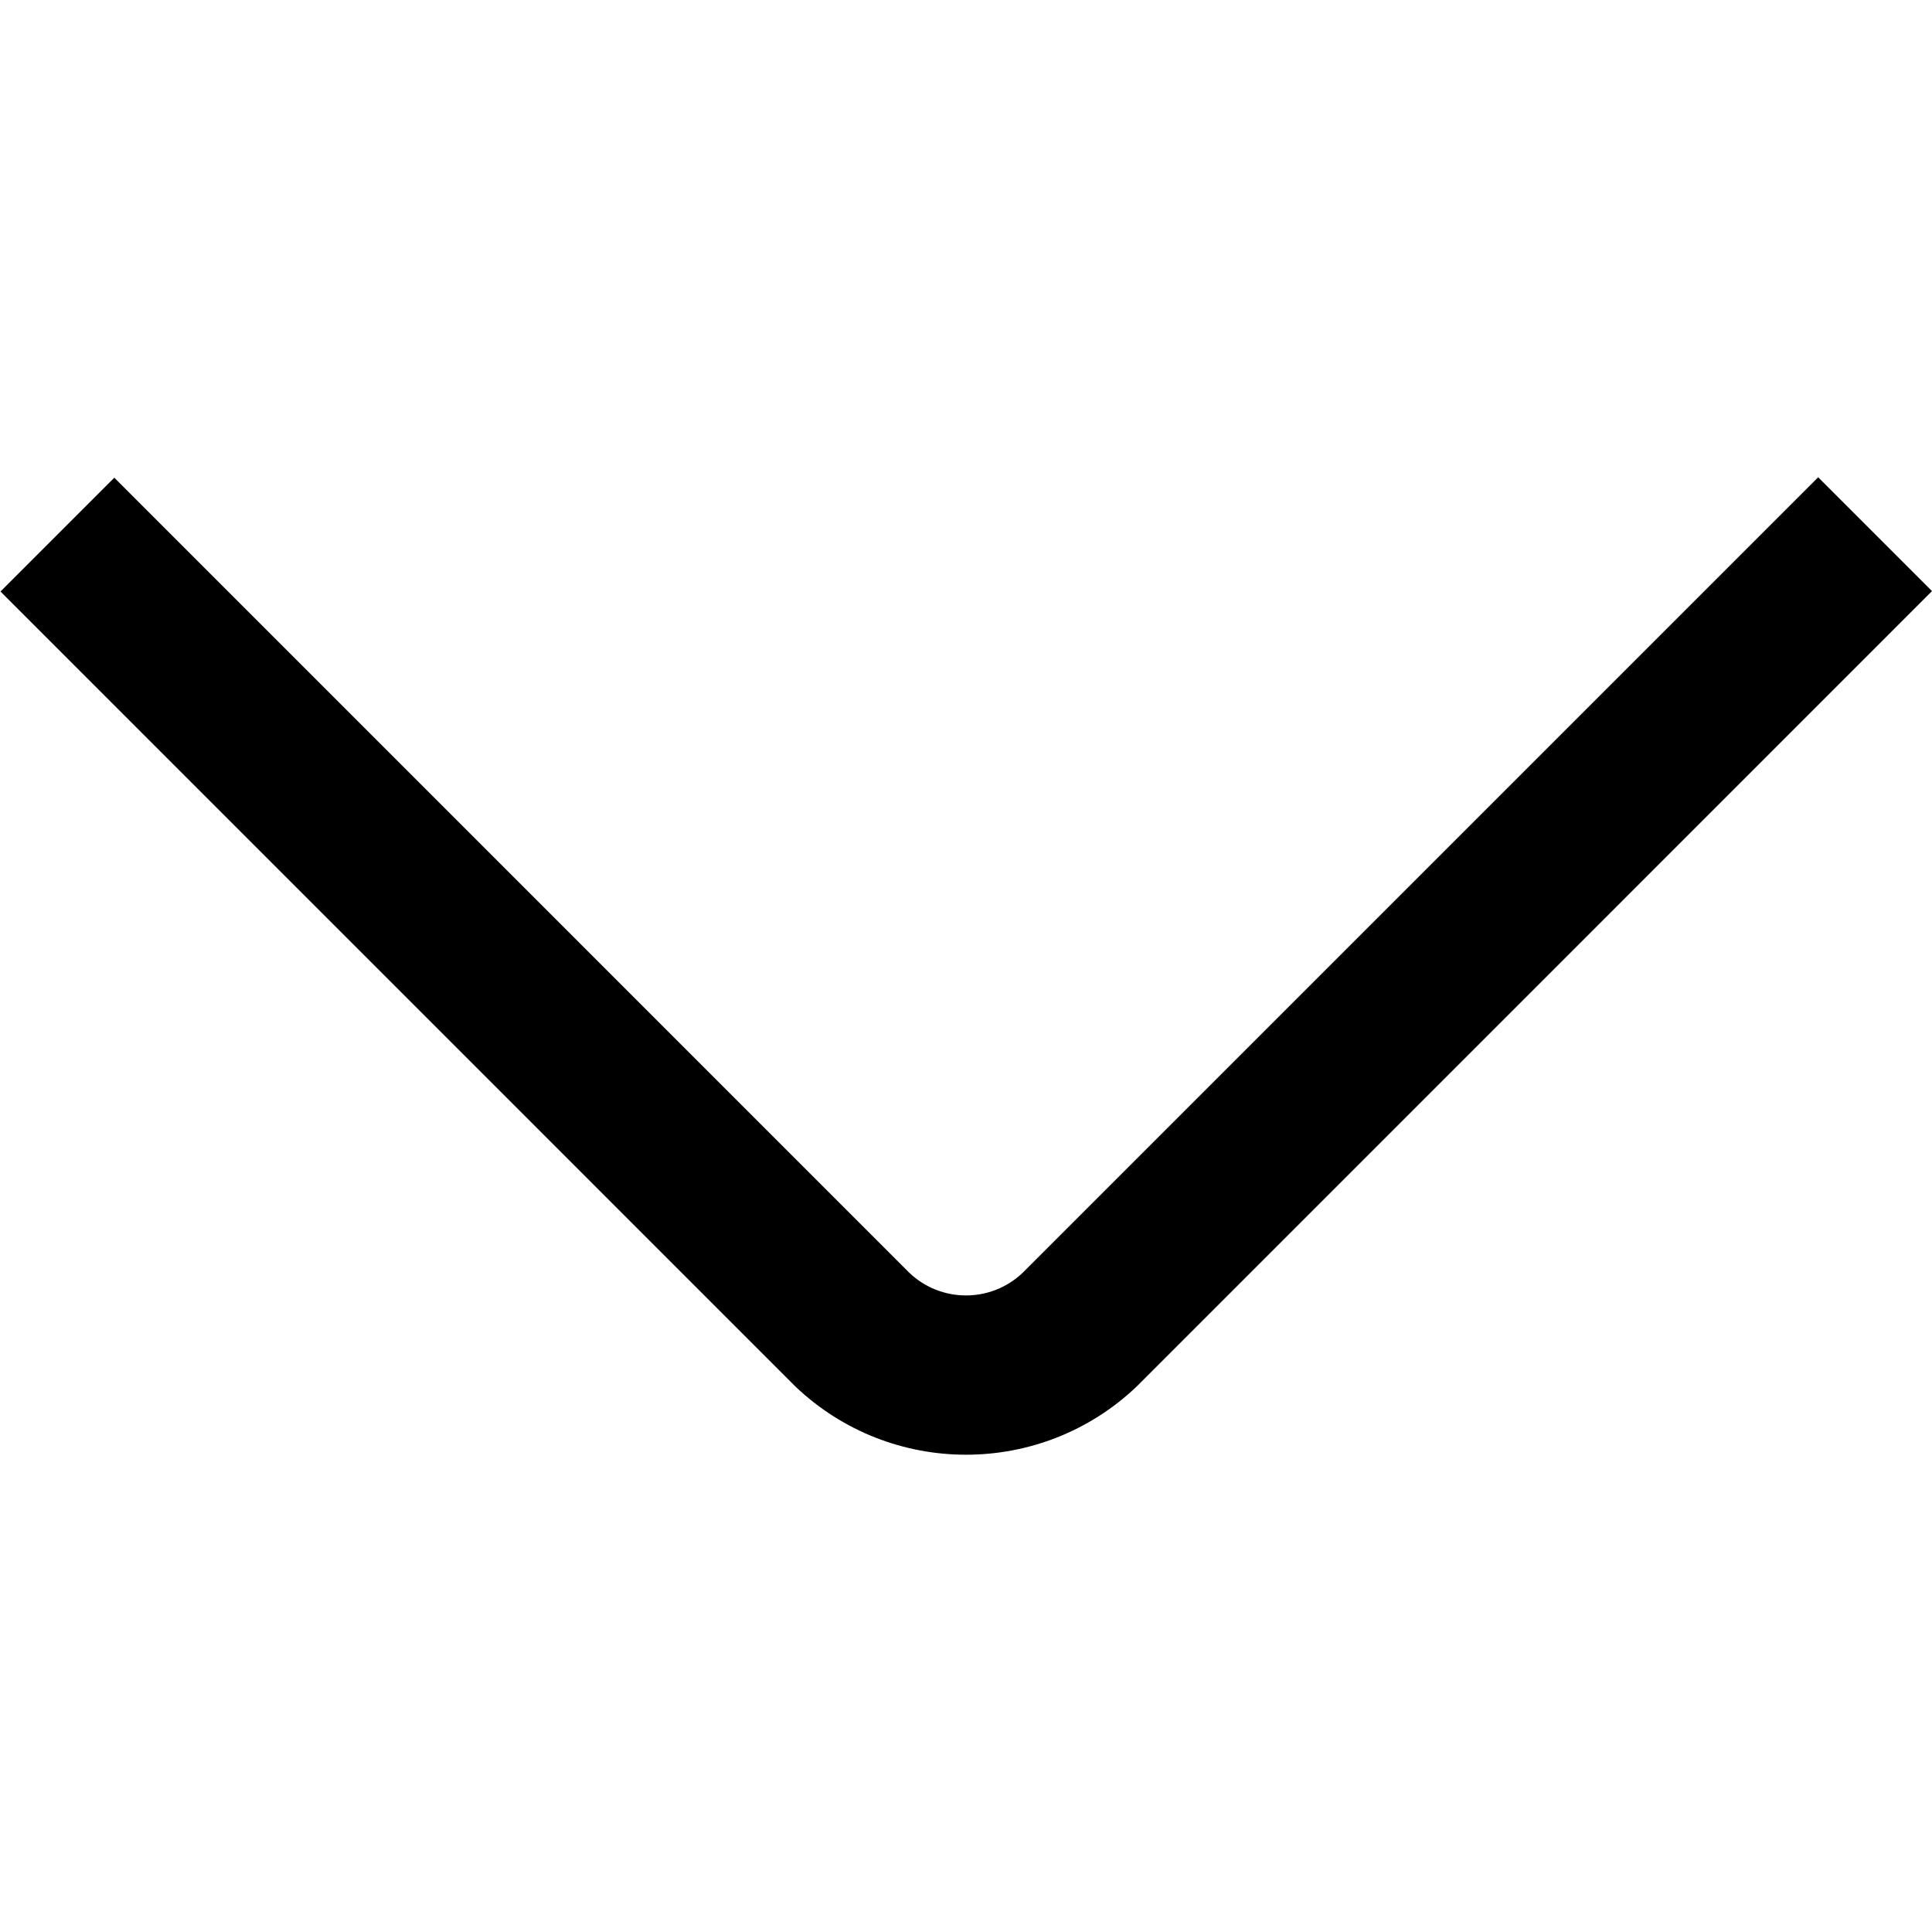
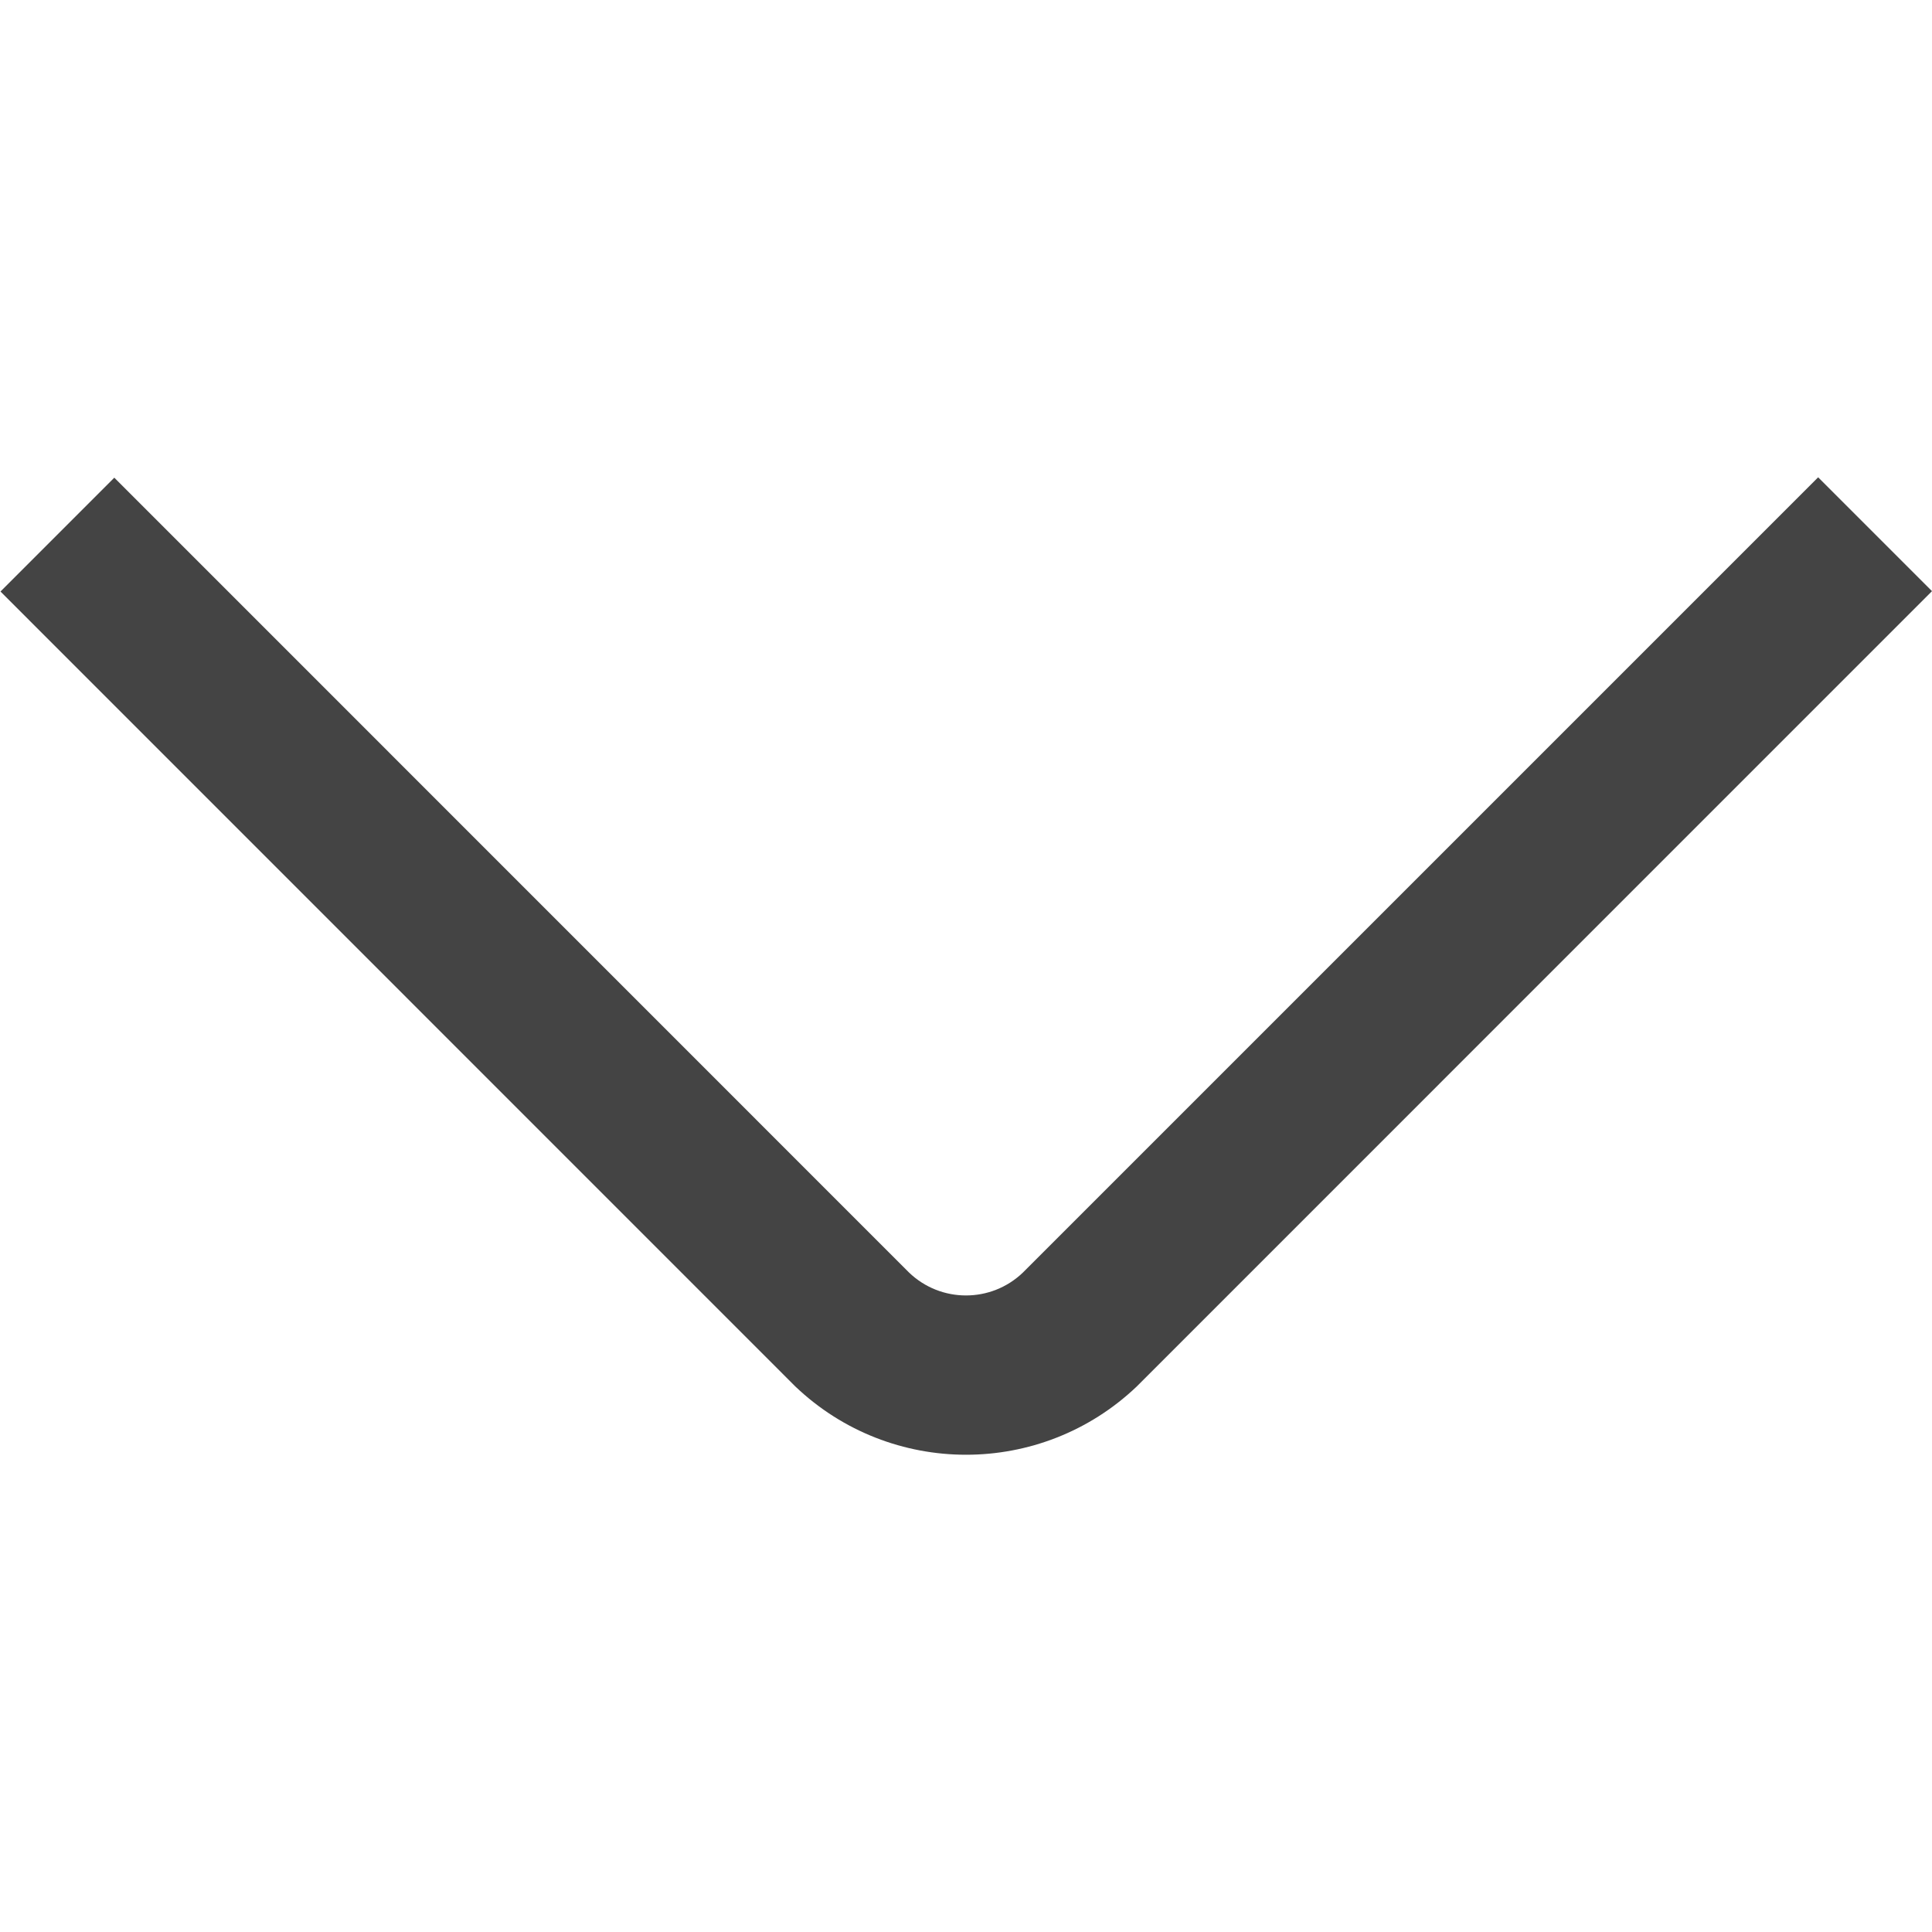
- <svg xmlns="http://www.w3.org/2000/svg" viewBox="0 0 24 24" width="512" height="512">
-   <g id="_01_align_center" data-name="01 align center">
-     <path d="M22.586,5.929l-9.879,9.879a1.021,1.021,0,0,1-1.414,0L1.42,5.934.006,7.348l9.873,9.874a3.075,3.075,0,0,0,4.243,0L24,7.343Z" />
+ <svg xmlns="http://www.w3.org/2000/svg" id="_레이어_1" data-name="레이어_1" version="1.1" viewBox="0 0 512 512">
+   <defs>
+     <style>
+       .st0 {
+         fill: #444;
+       }
+     </style>
+   </defs>
+   <g id="_01_align_center">
+     <path class="st0" d="M481.83,126.49l-210.75,210.75c-8.43,8.09-21.74,8.09-30.17,0L30.29,126.59.13,156.76l210.62,210.65c25.34,24.15,65.18,24.15,90.52,0l210.73-210.75-30.17-30.17Z" />
  </g>
</svg>
